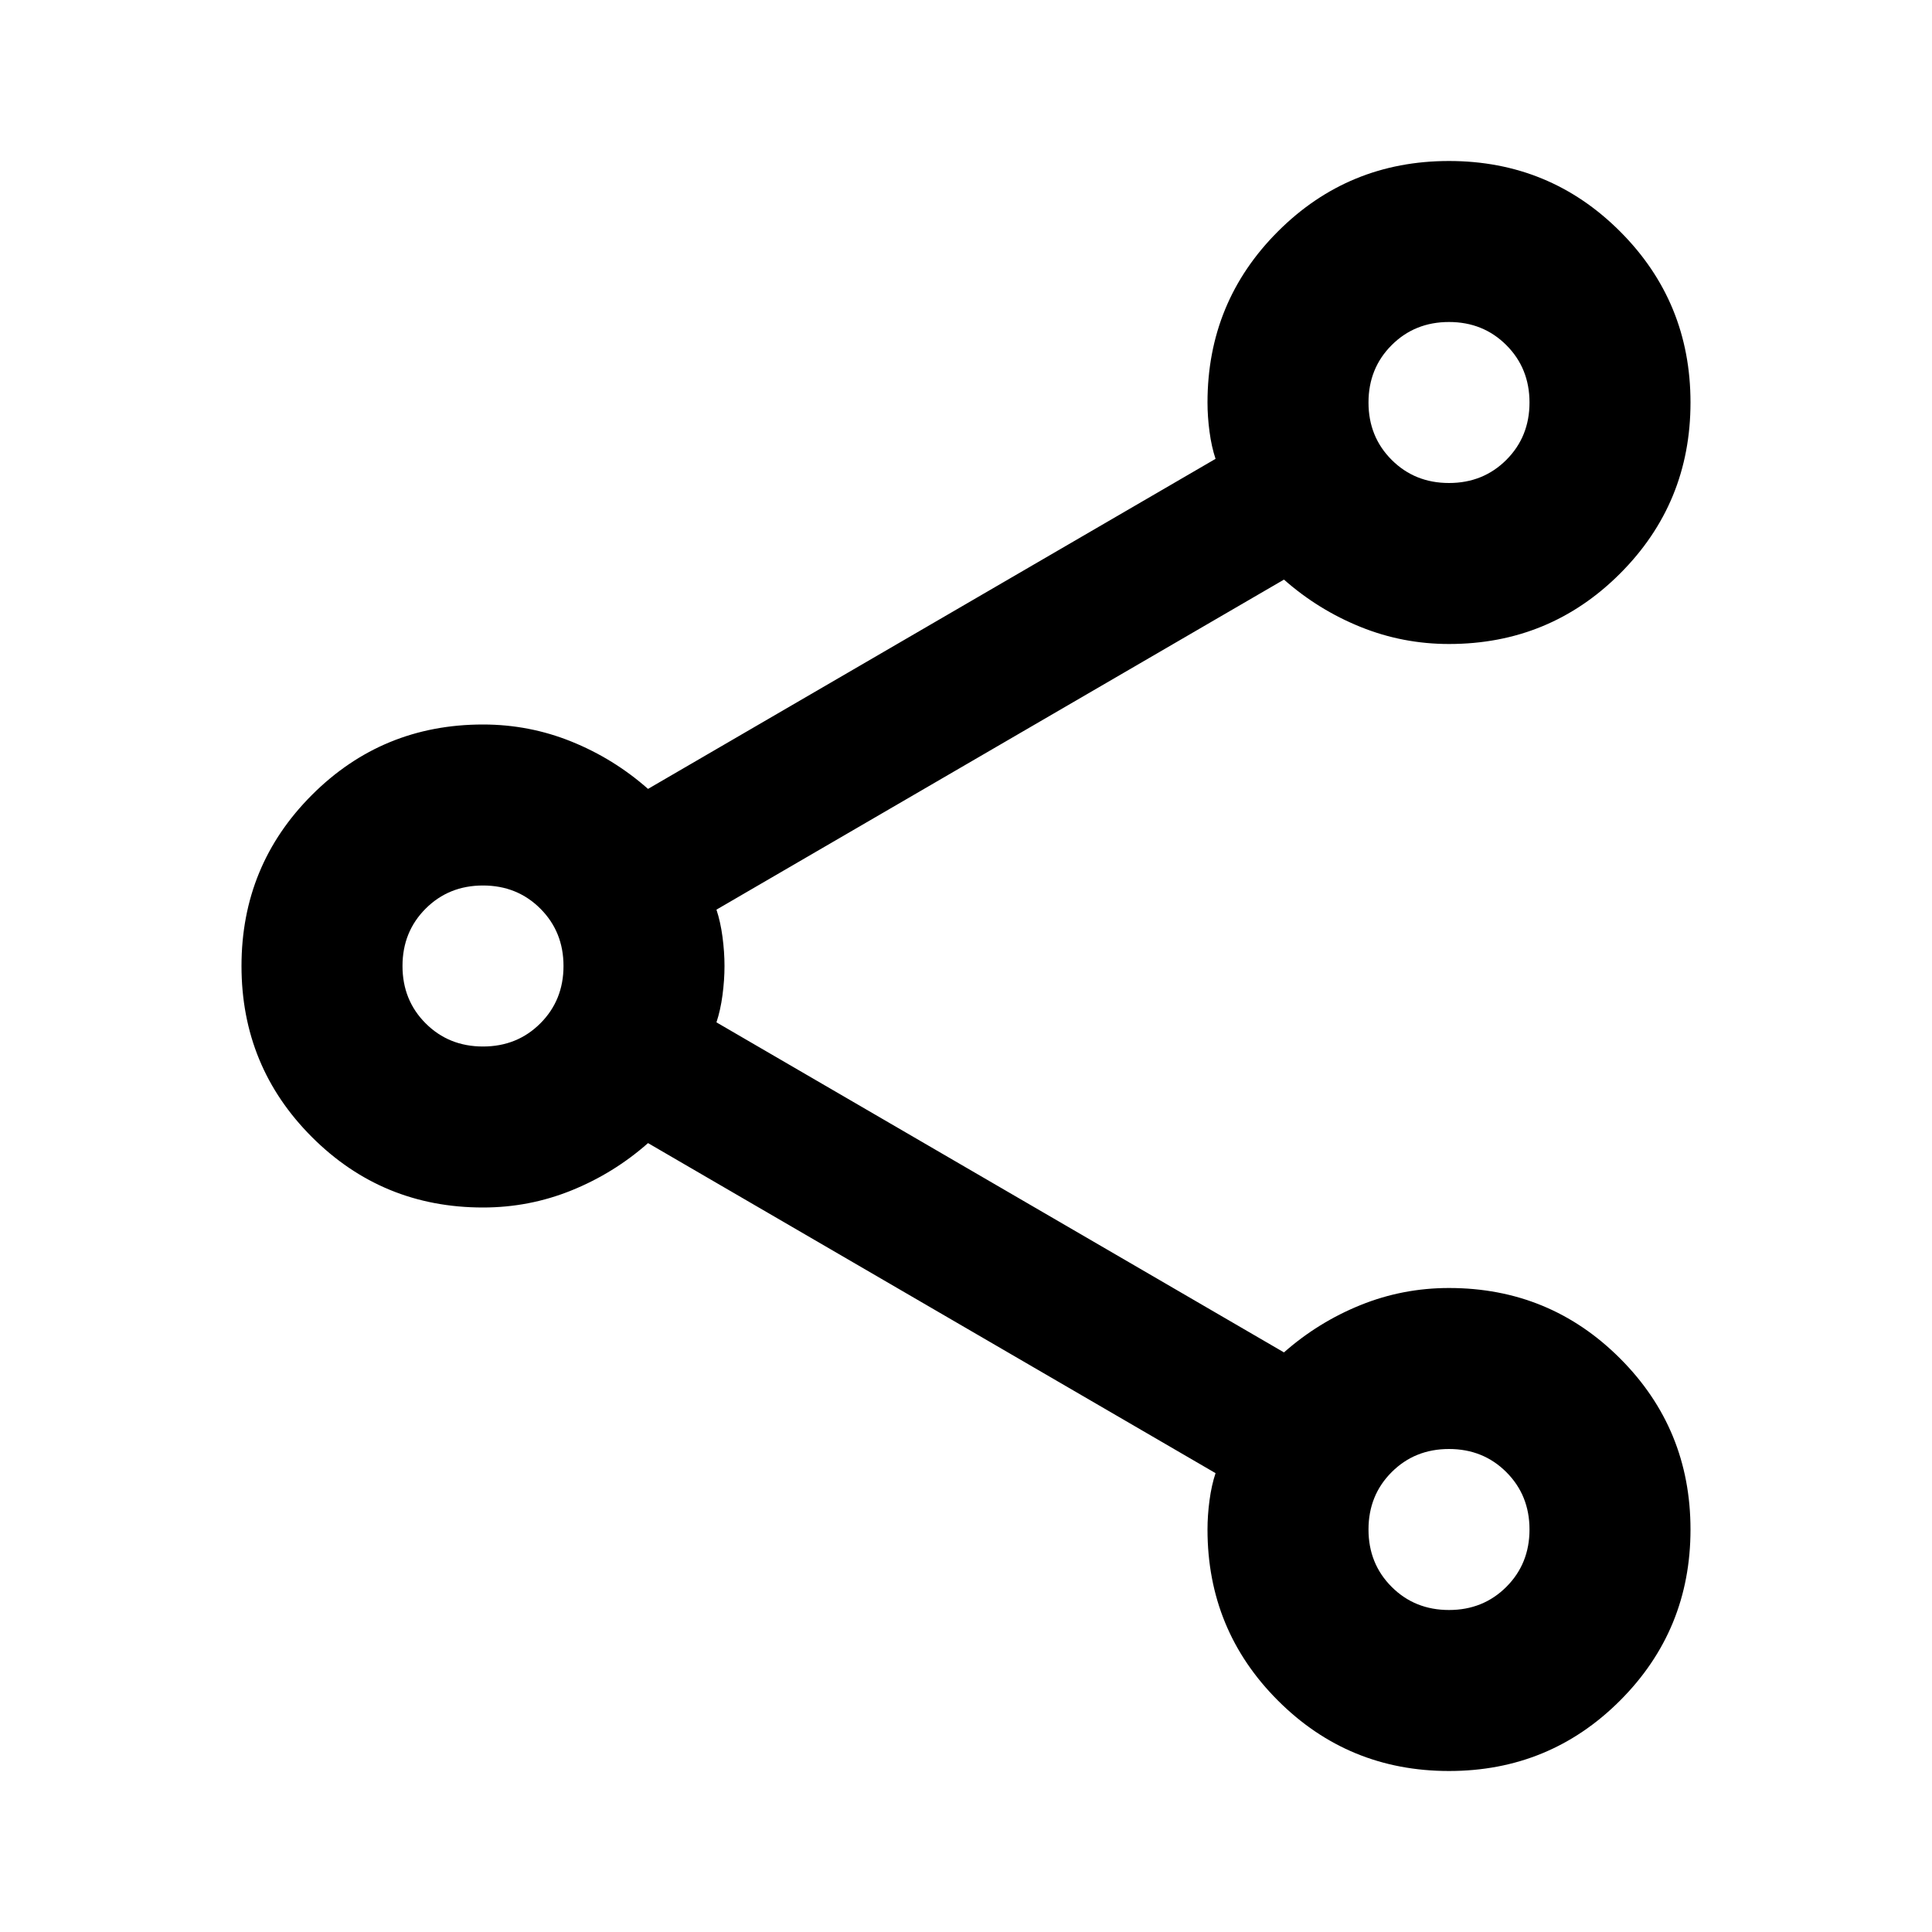
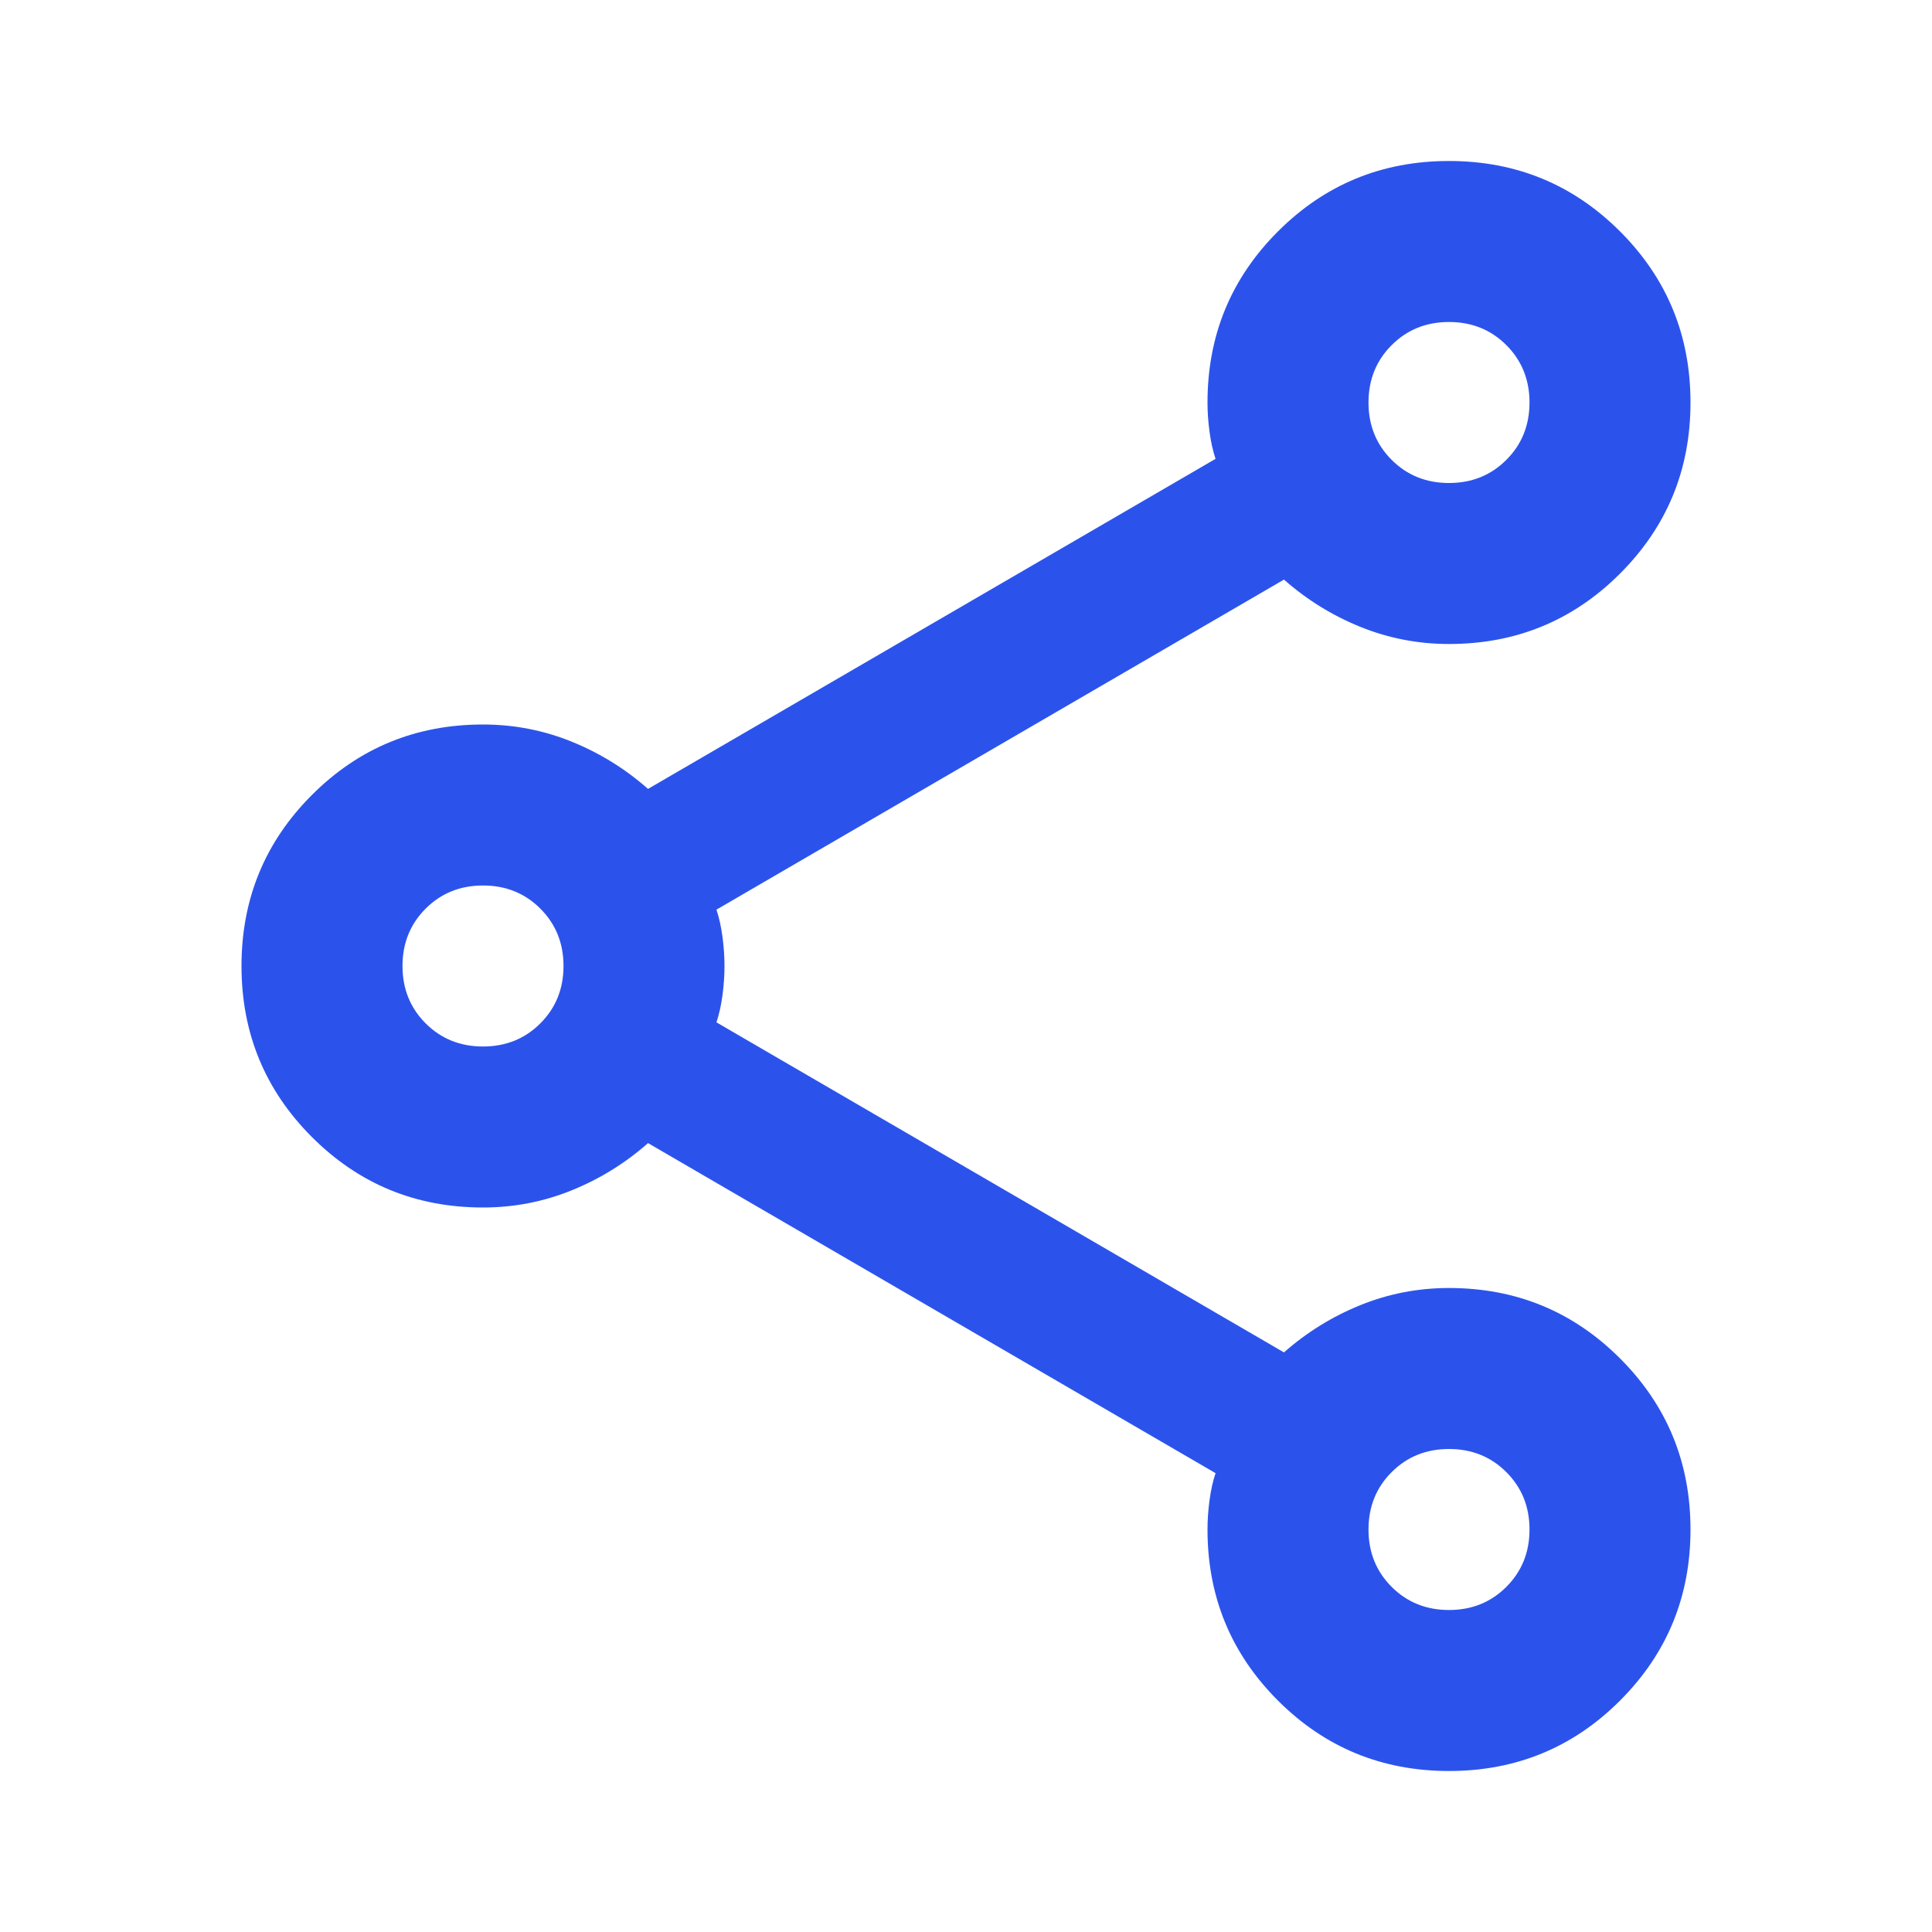
<svg xmlns="http://www.w3.org/2000/svg" height="24" viewBox="0 -960 960 960" width="24">
-   <path d="M720-80q-50 0-85-35t-35-85q0-7 1-14.5t3-13.5L322-392q-17 15-38 23.5t-44 8.5q-50 0-85-35t-35-85q0-50 35-85t85-35q23 0 44 8.5t38 23.5l282-164q-2-6-3-13.5t-1-14.5q0-50 35-85t85-35q50 0 85 35t35 85q0 50-35 85t-85 35q-23 0-44-8.5T638-672L356-508q2 6 3 13.5t1 14.5q0 7-1 14.5t-3 13.5l282 164q17-15 38-23.5t44-8.5q50 0 85 35t35 85q0 50-35 85t-85 35Zm0-640q17 0 28.5-11.5T760-760q0-17-11.5-28.5T720-800q-17 0-28.5 11.5T680-760q0 17 11.5 28.5T720-720ZM240-440q17 0 28.5-11.5T280-480q0-17-11.5-28.5T240-520q-17 0-28.5 11.5T200-480q0 17 11.5 28.5T240-440Zm480 280q17 0 28.5-11.5T760-200q0-17-11.5-28.5T720-240q-17 0-28.5 11.5T680-200q0 17 11.5 28.5T720-160Zm0-600ZM240-480Zm480 280Z" />
+   <path fill="#2B53EC" d="M720-80q-50 0-85-35t-35-85q0-7 1-14.5t3-13.5L322-392q-17 15-38 23.5t-44 8.5q-50 0-85-35t-35-85q0-50 35-85t85-35q23 0 44 8.5t38 23.5l282-164q-2-6-3-13.5t-1-14.5q0-50 35-85t85-35q50 0 85 35t35 85q0 50-35 85t-85 35q-23 0-44-8.5T638-672L356-508q2 6 3 13.5t1 14.5q0 7-1 14.5t-3 13.5l282 164q17-15 38-23.5t44-8.5q50 0 85 35t35 85q0 50-35 85t-85 35Zm0-640q17 0 28.5-11.5T760-760q0-17-11.5-28.5T720-800q-17 0-28.5 11.5T680-760q0 17 11.5 28.5T720-720ZM240-440q17 0 28.5-11.5T280-480q0-17-11.5-28.5T240-520q-17 0-28.5 11.5T200-480q0 17 11.5 28.5T240-440Zm480 280q17 0 28.5-11.5T760-200q0-17-11.5-28.5T720-240q-17 0-28.5 11.5T680-200q0 17 11.5 28.5T720-160Zm0-600ZM240-480Zm480 280Z" />
</svg>
